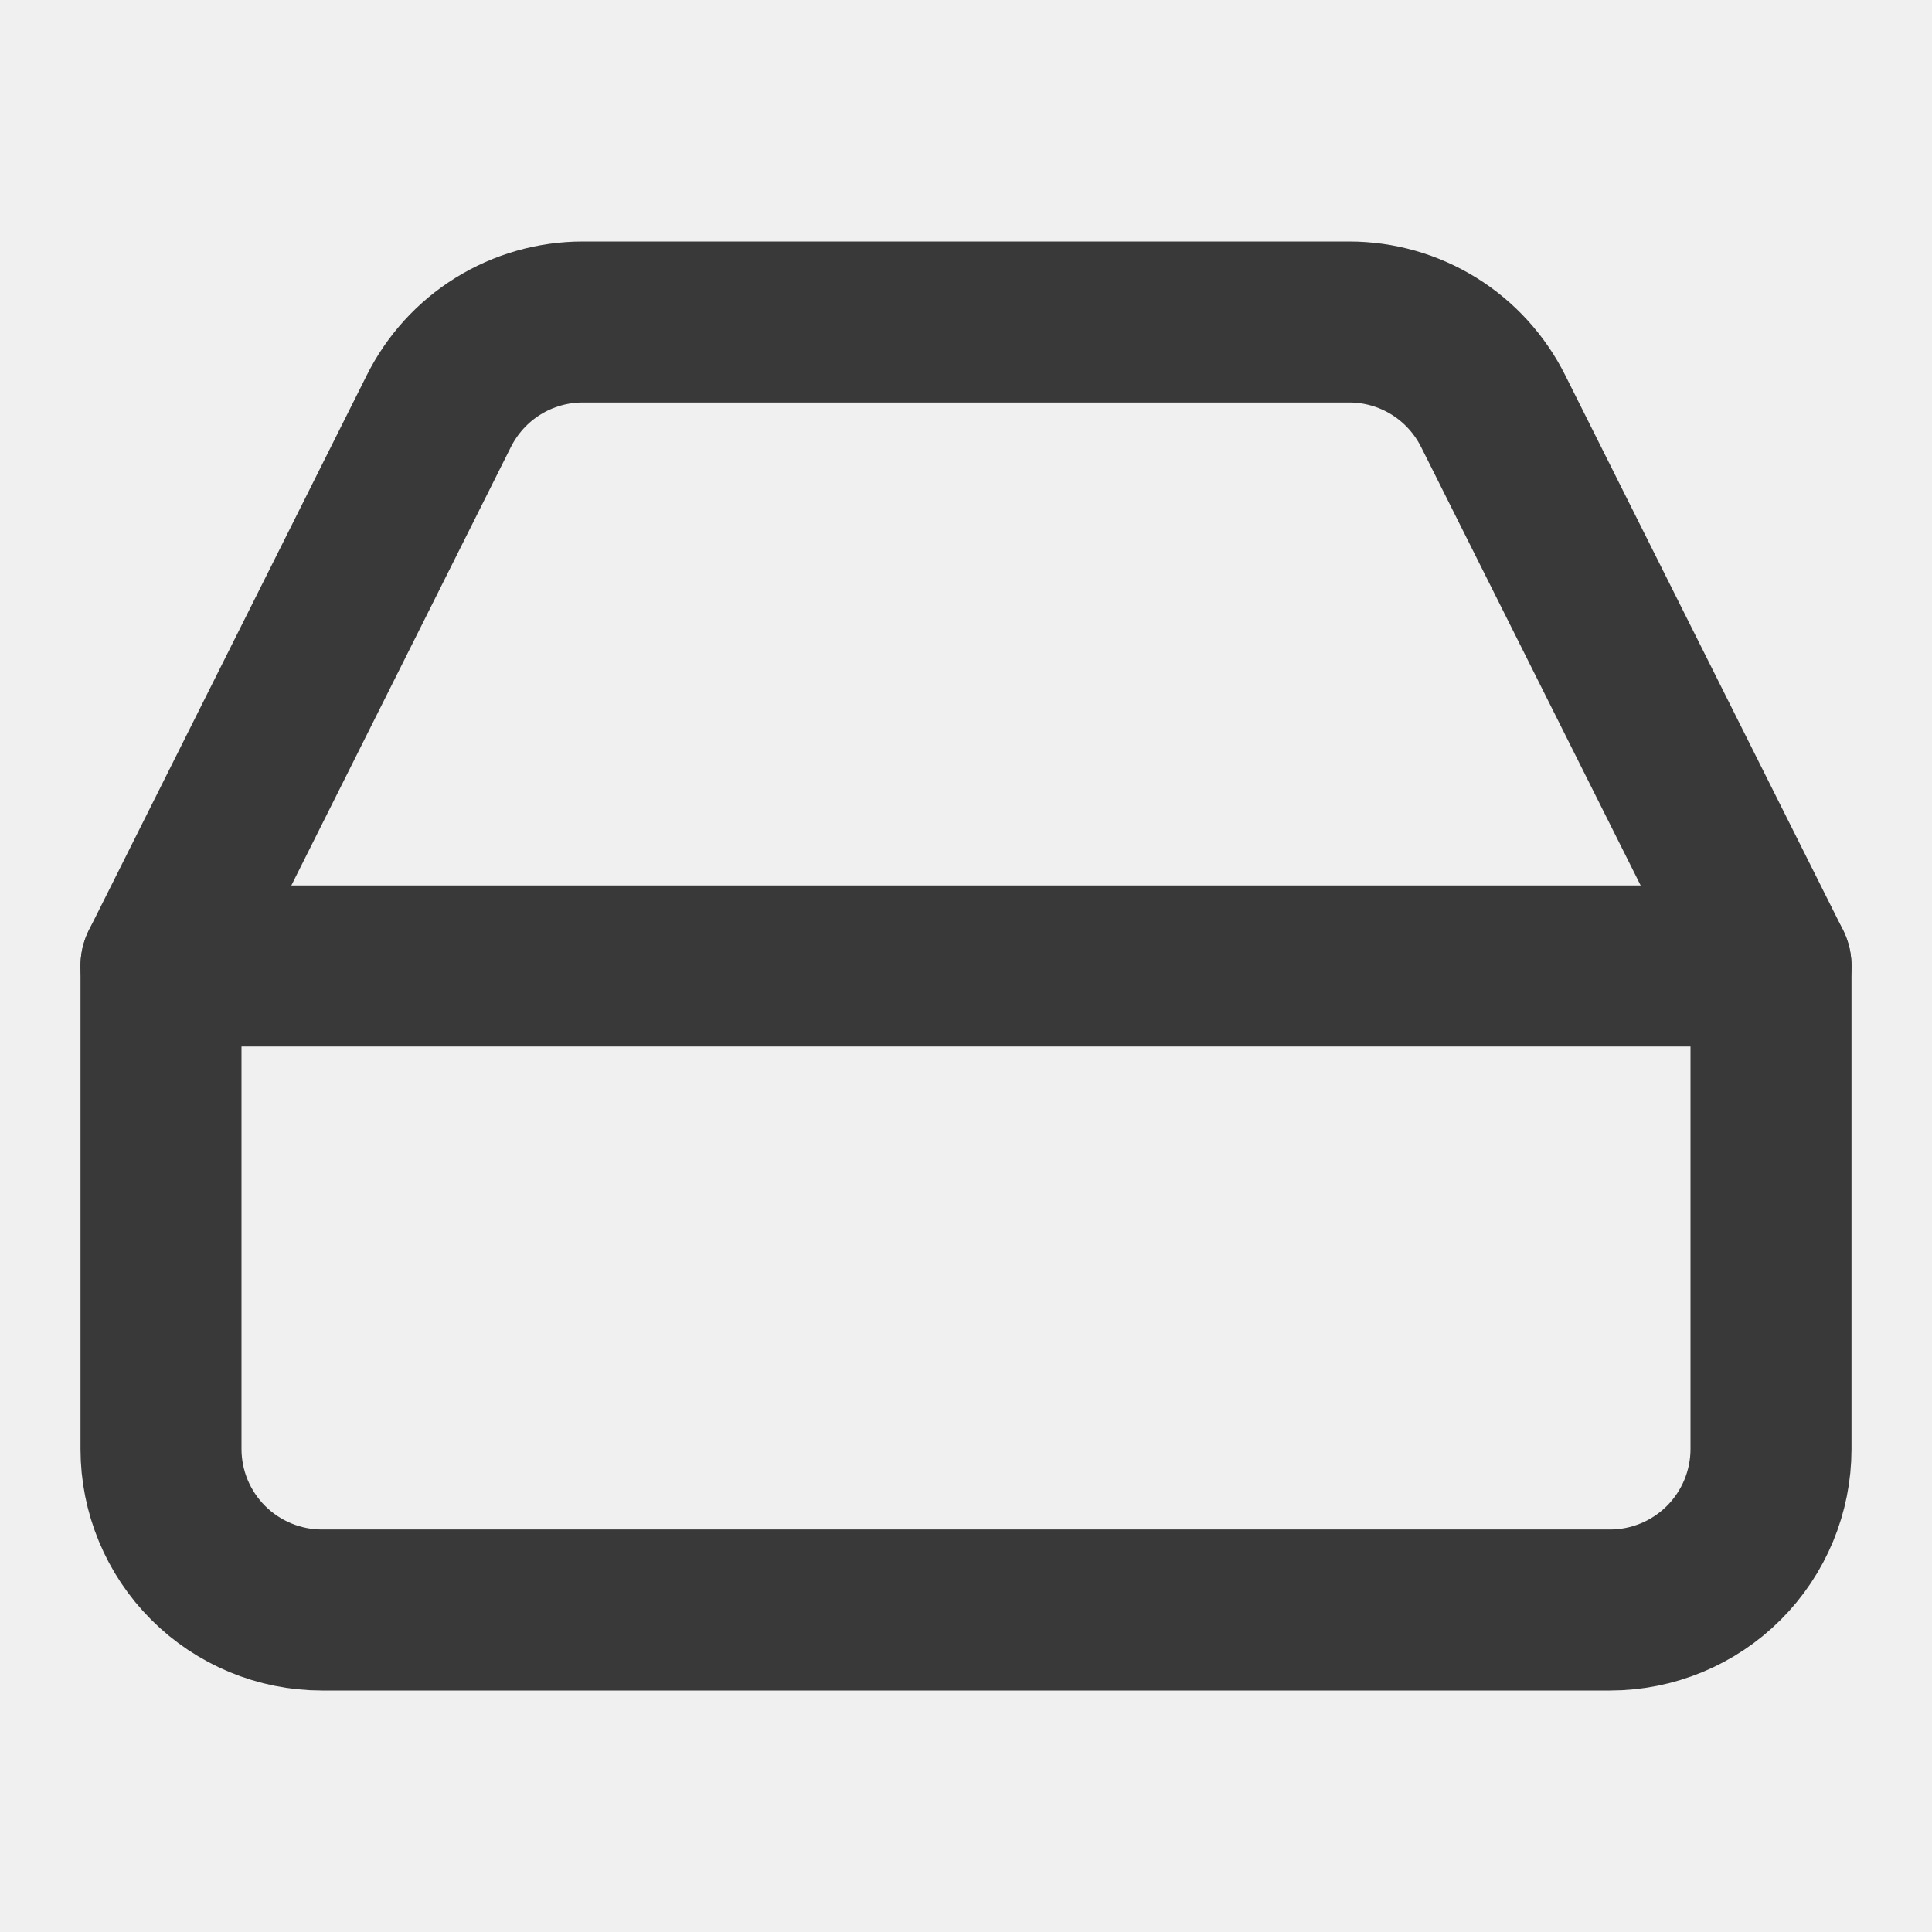
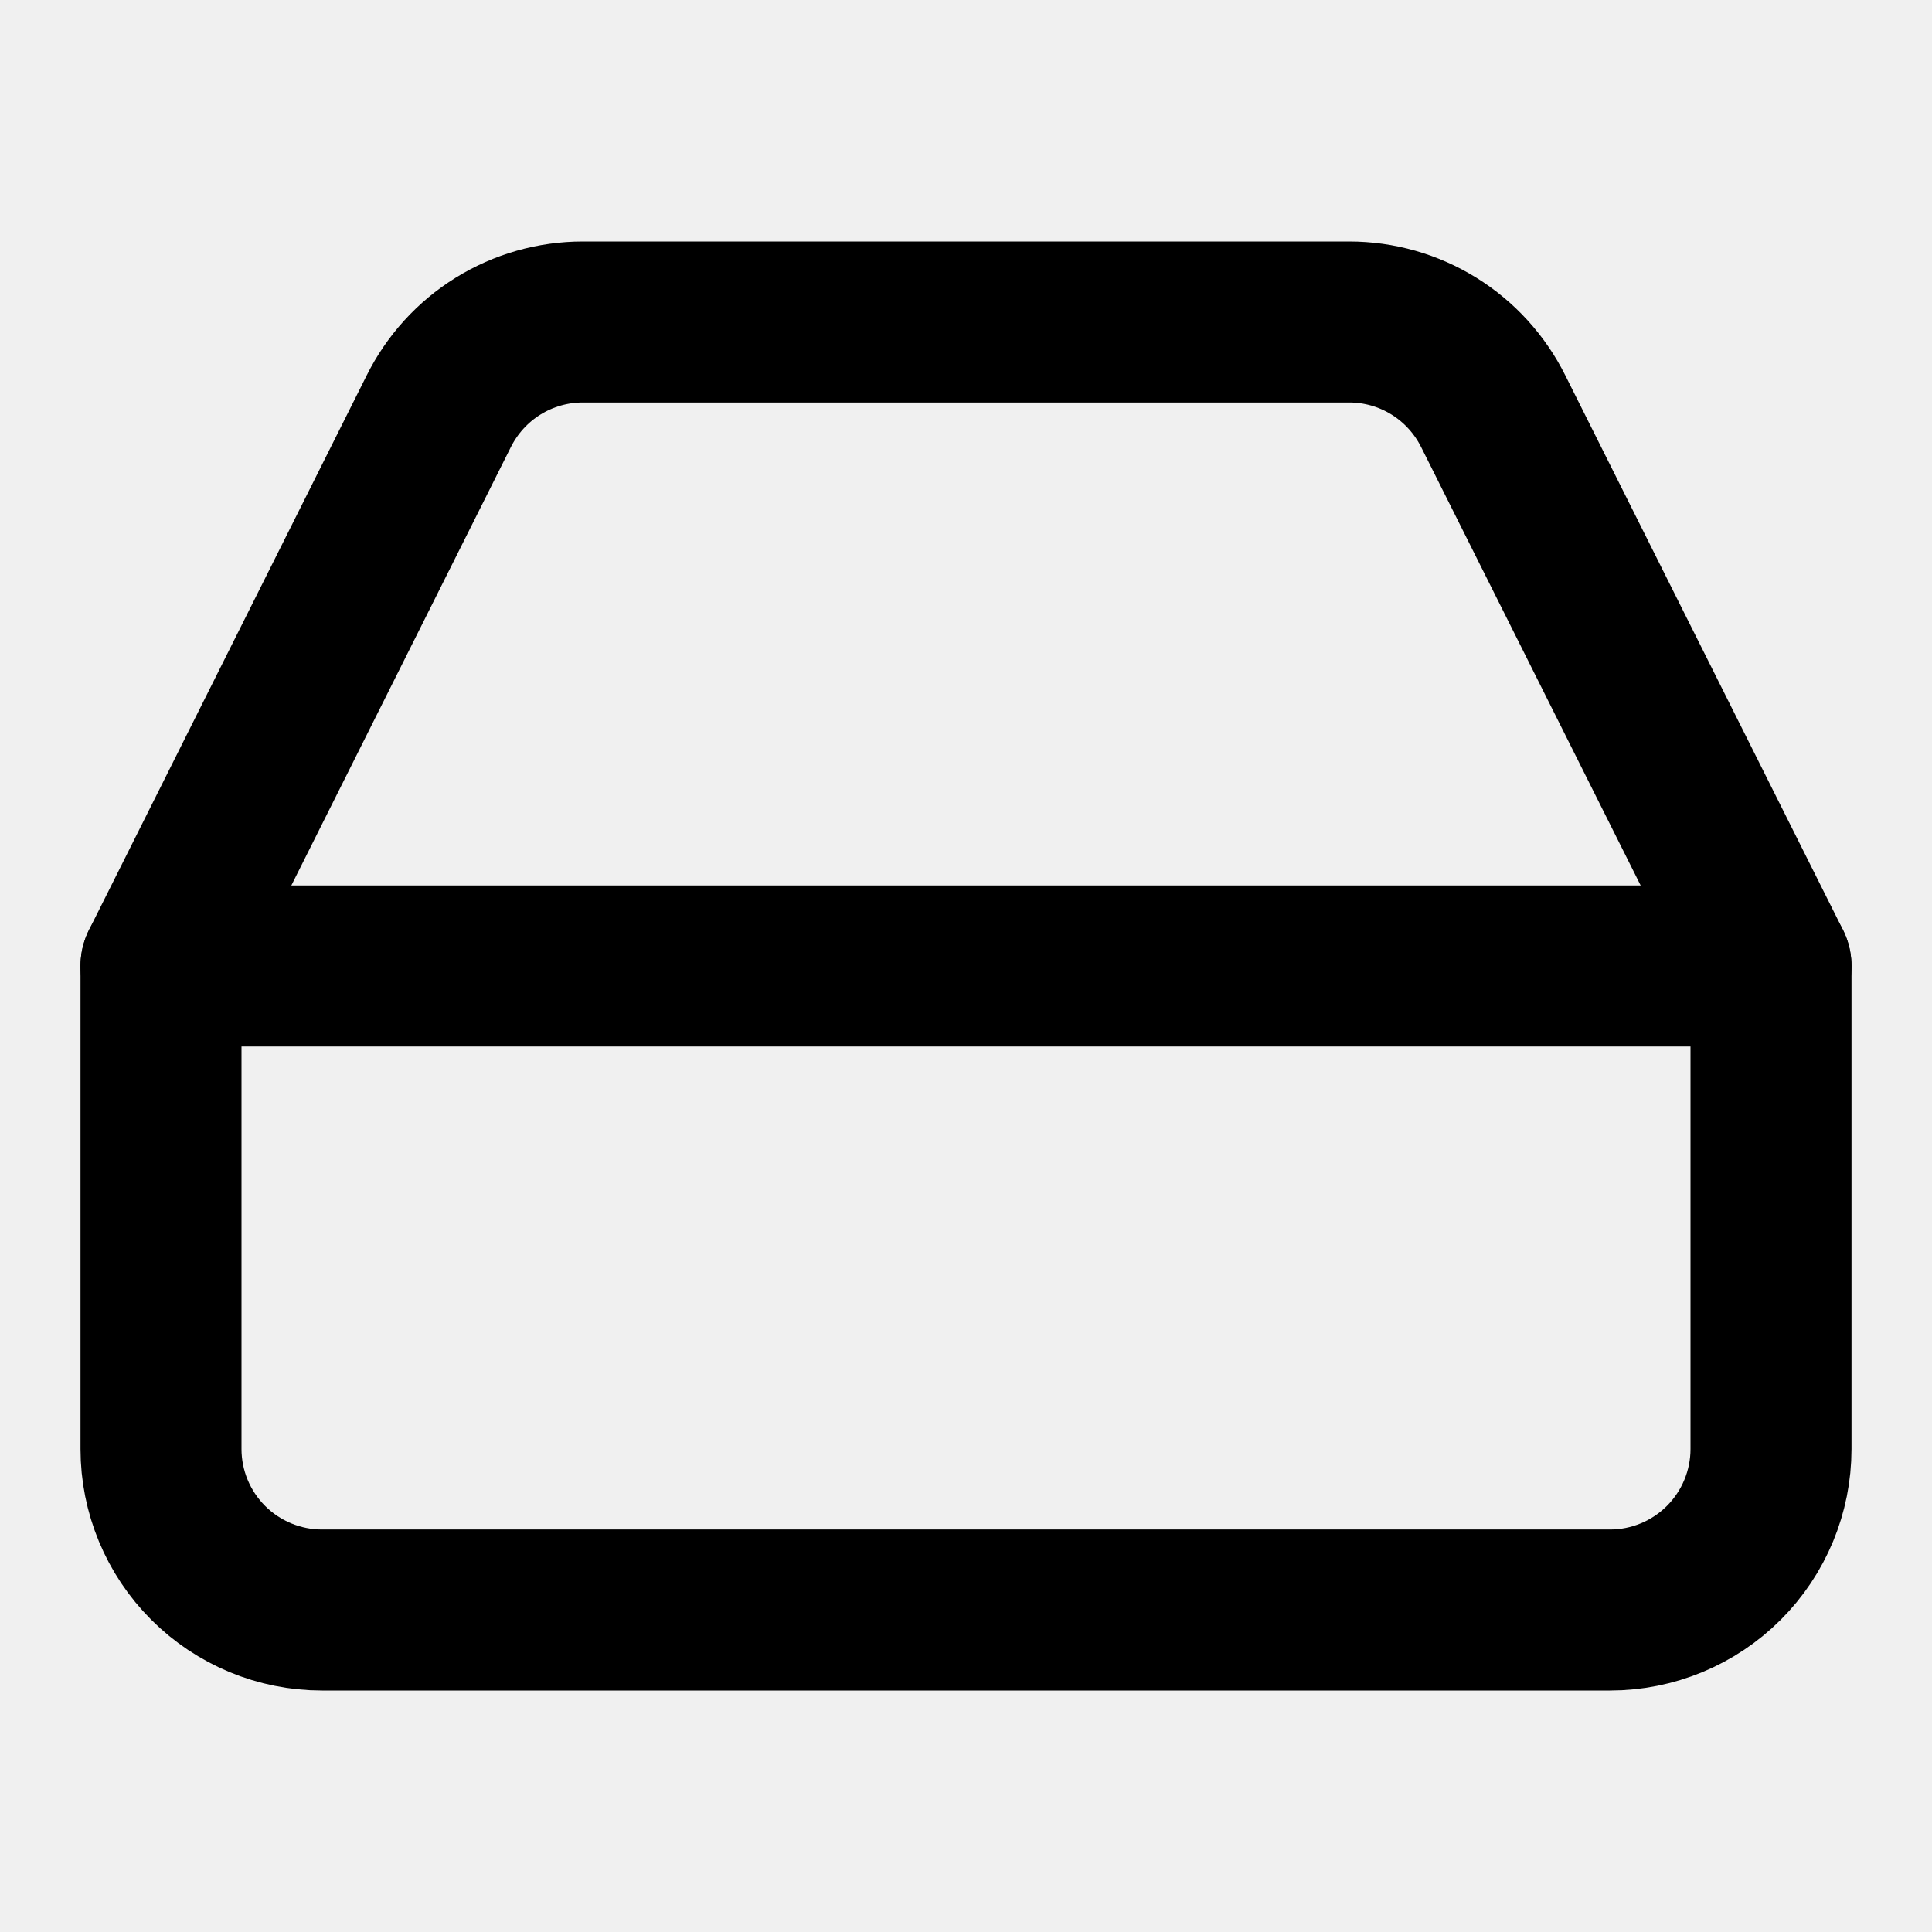
<svg xmlns="http://www.w3.org/2000/svg" width="24" height="24" viewBox="0 0 24 24" fill="none">
  <g clip-path="url(#clip0_127_4997)">
-     <path d="M22 12H2" stroke="#393939" stroke-width="2" stroke-linecap="round" stroke-linejoin="round" />
-     <path d="M5.45 5.11L2 12V18C2 18.53 2.211 19.039 2.586 19.414C2.961 19.789 3.47 20 4 20H20C20.53 20 21.039 19.789 21.414 19.414C21.789 19.039 22 18.53 22 18V12L18.55 5.11C18.384 4.777 18.129 4.496 17.813 4.3C17.497 4.104 17.132 4 16.76 4H7.24C6.868 4 6.503 4.104 6.187 4.3C5.871 4.496 5.616 4.777 5.45 5.11V5.11Z" stroke="#393939" stroke-width="2" stroke-linecap="round" stroke-linejoin="round" />
+     <path d="M22 12H2" stroke="currentColor" stroke-width="2" stroke-linecap="round" stroke-linejoin="round" />
+     <path d="M5.45 5.11L2 12V18C2 18.53 2.211 19.039 2.586 19.414C2.961 19.789 3.47 20 4 20H20C20.53 20 21.039 19.789 21.414 19.414C21.789 19.039 22 18.53 22 18V12L18.55 5.11C18.384 4.777 18.129 4.496 17.813 4.3C17.497 4.104 17.132 4 16.76 4H7.24C6.868 4 6.503 4.104 6.187 4.3C5.871 4.496 5.616 4.777 5.45 5.11V5.11Z" stroke="currentColor" stroke-width="2" stroke-linecap="round" stroke-linejoin="round" />
  </g>
  <defs>
    <clipPath id="clip0_127_4997">
      <rect width="24" height="24" fill="white" />
    </clipPath>
  </defs>
</svg>
